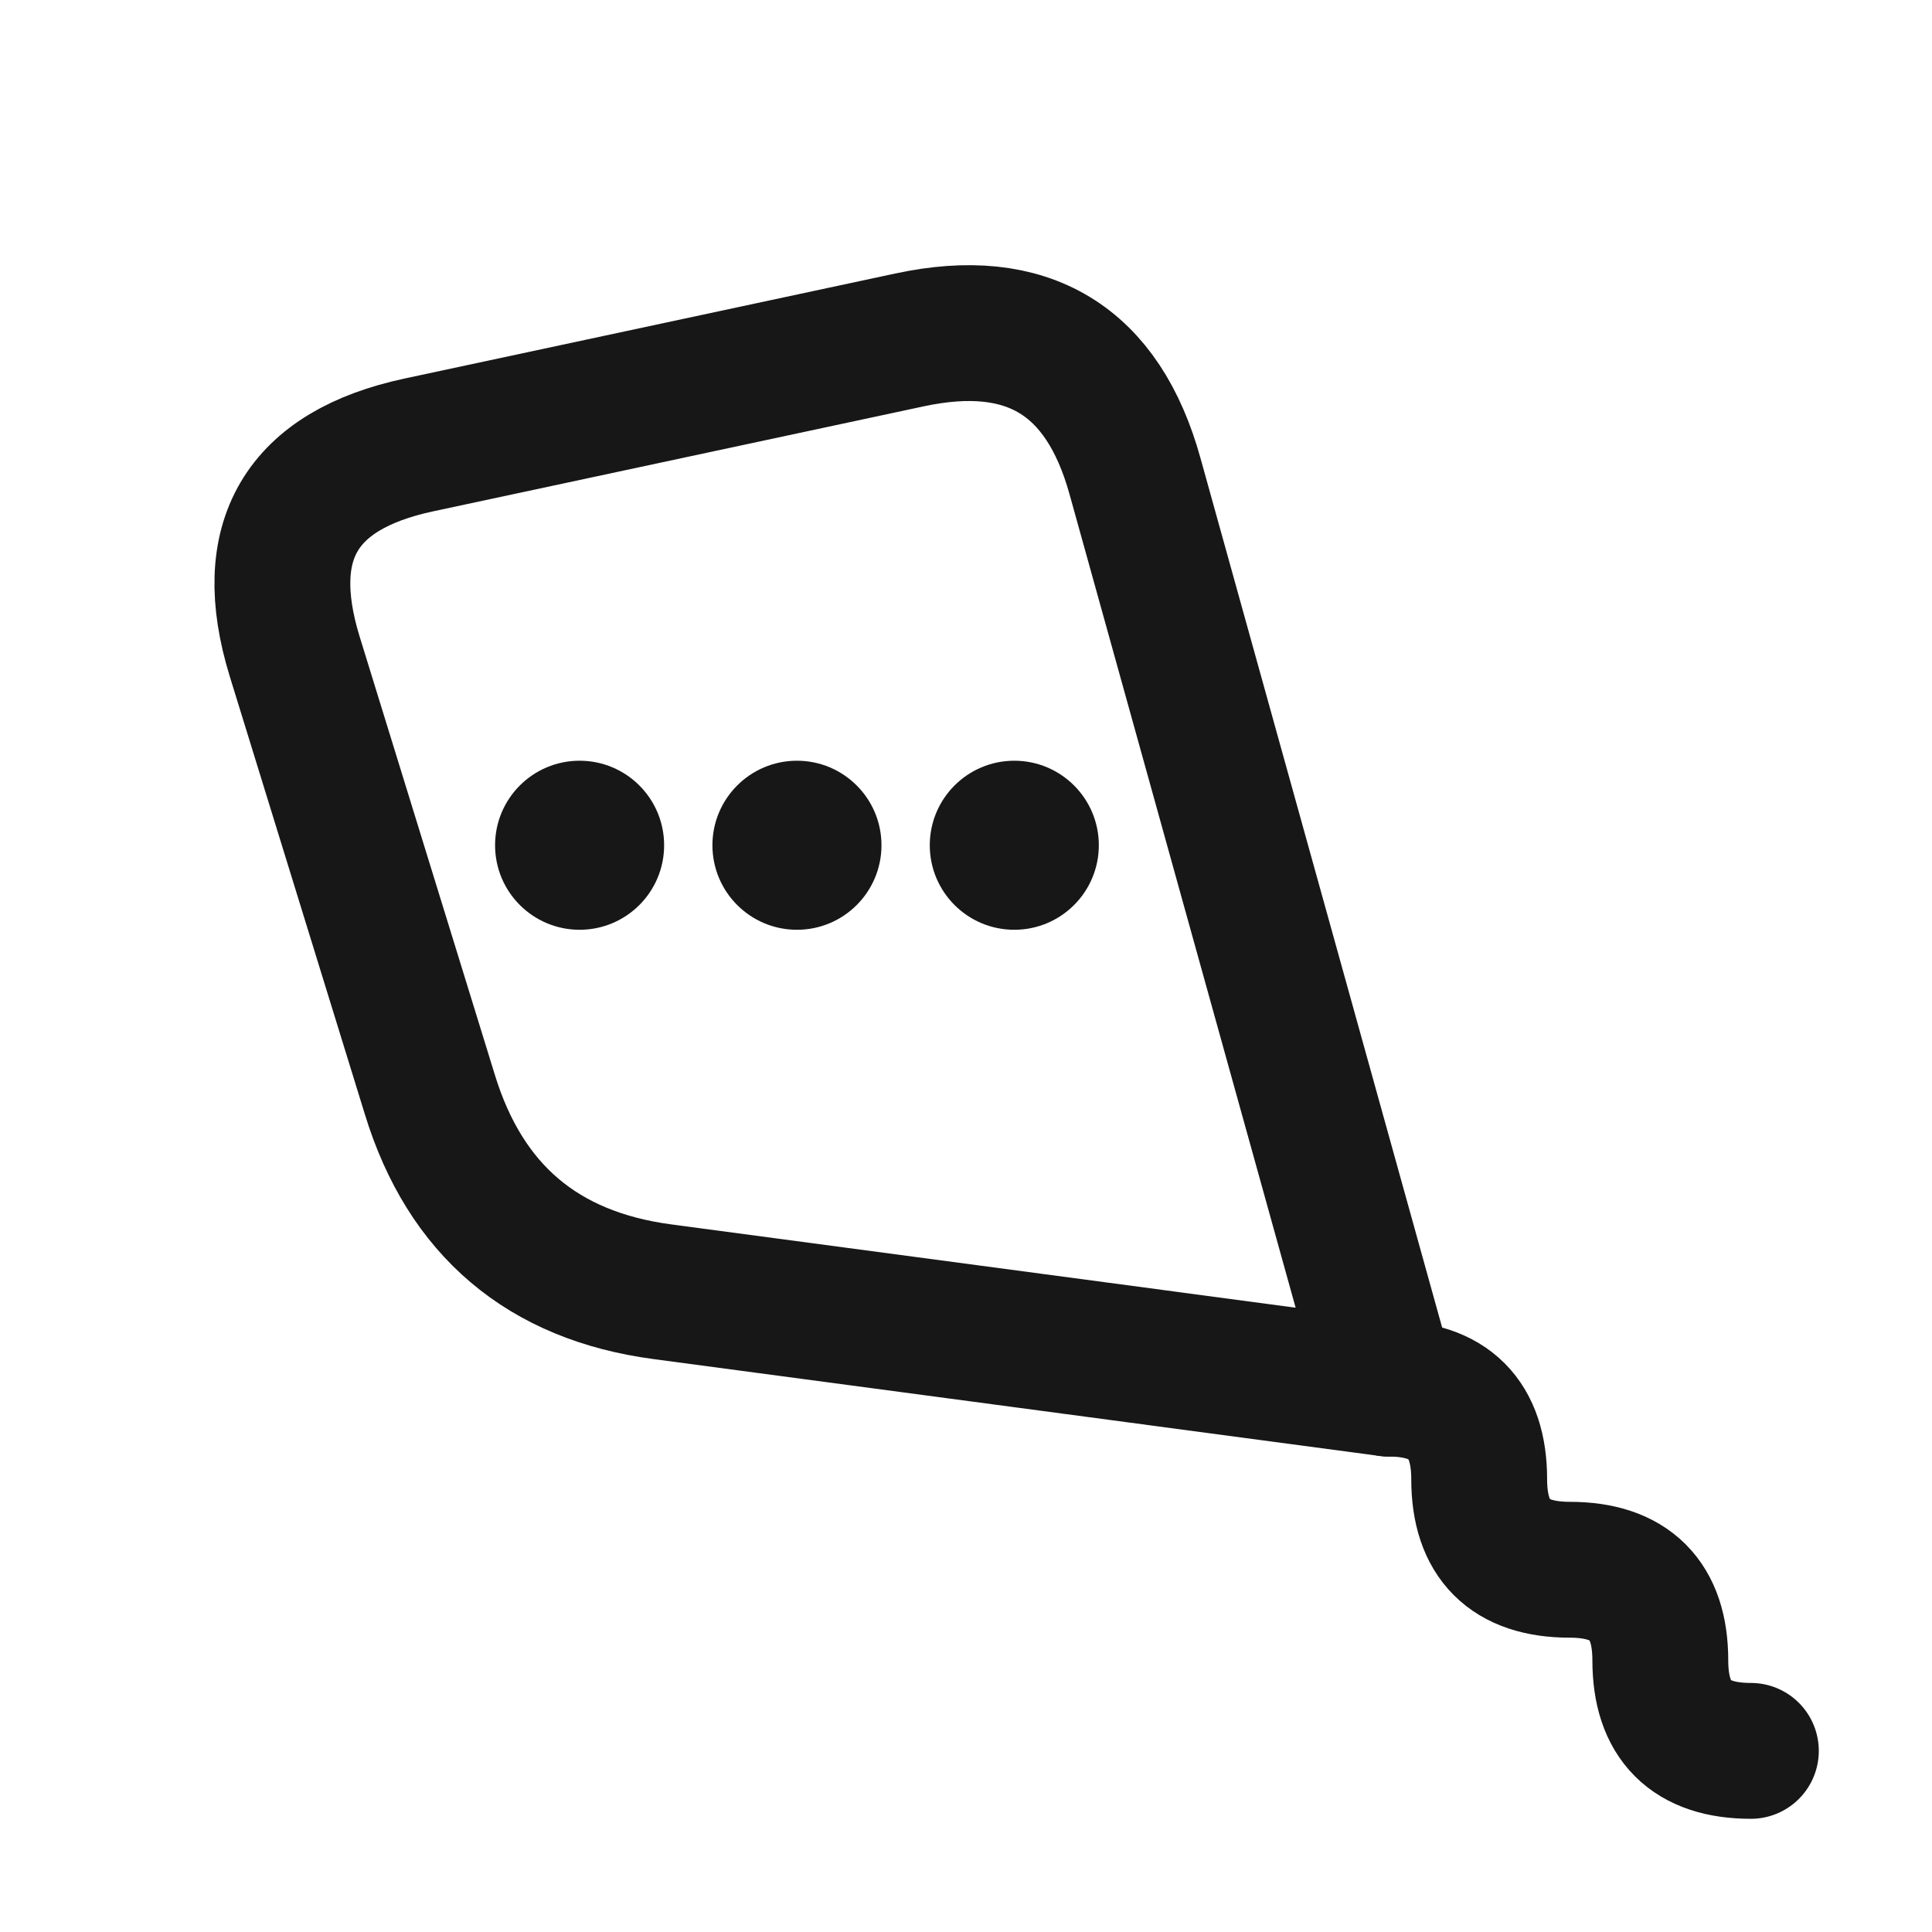
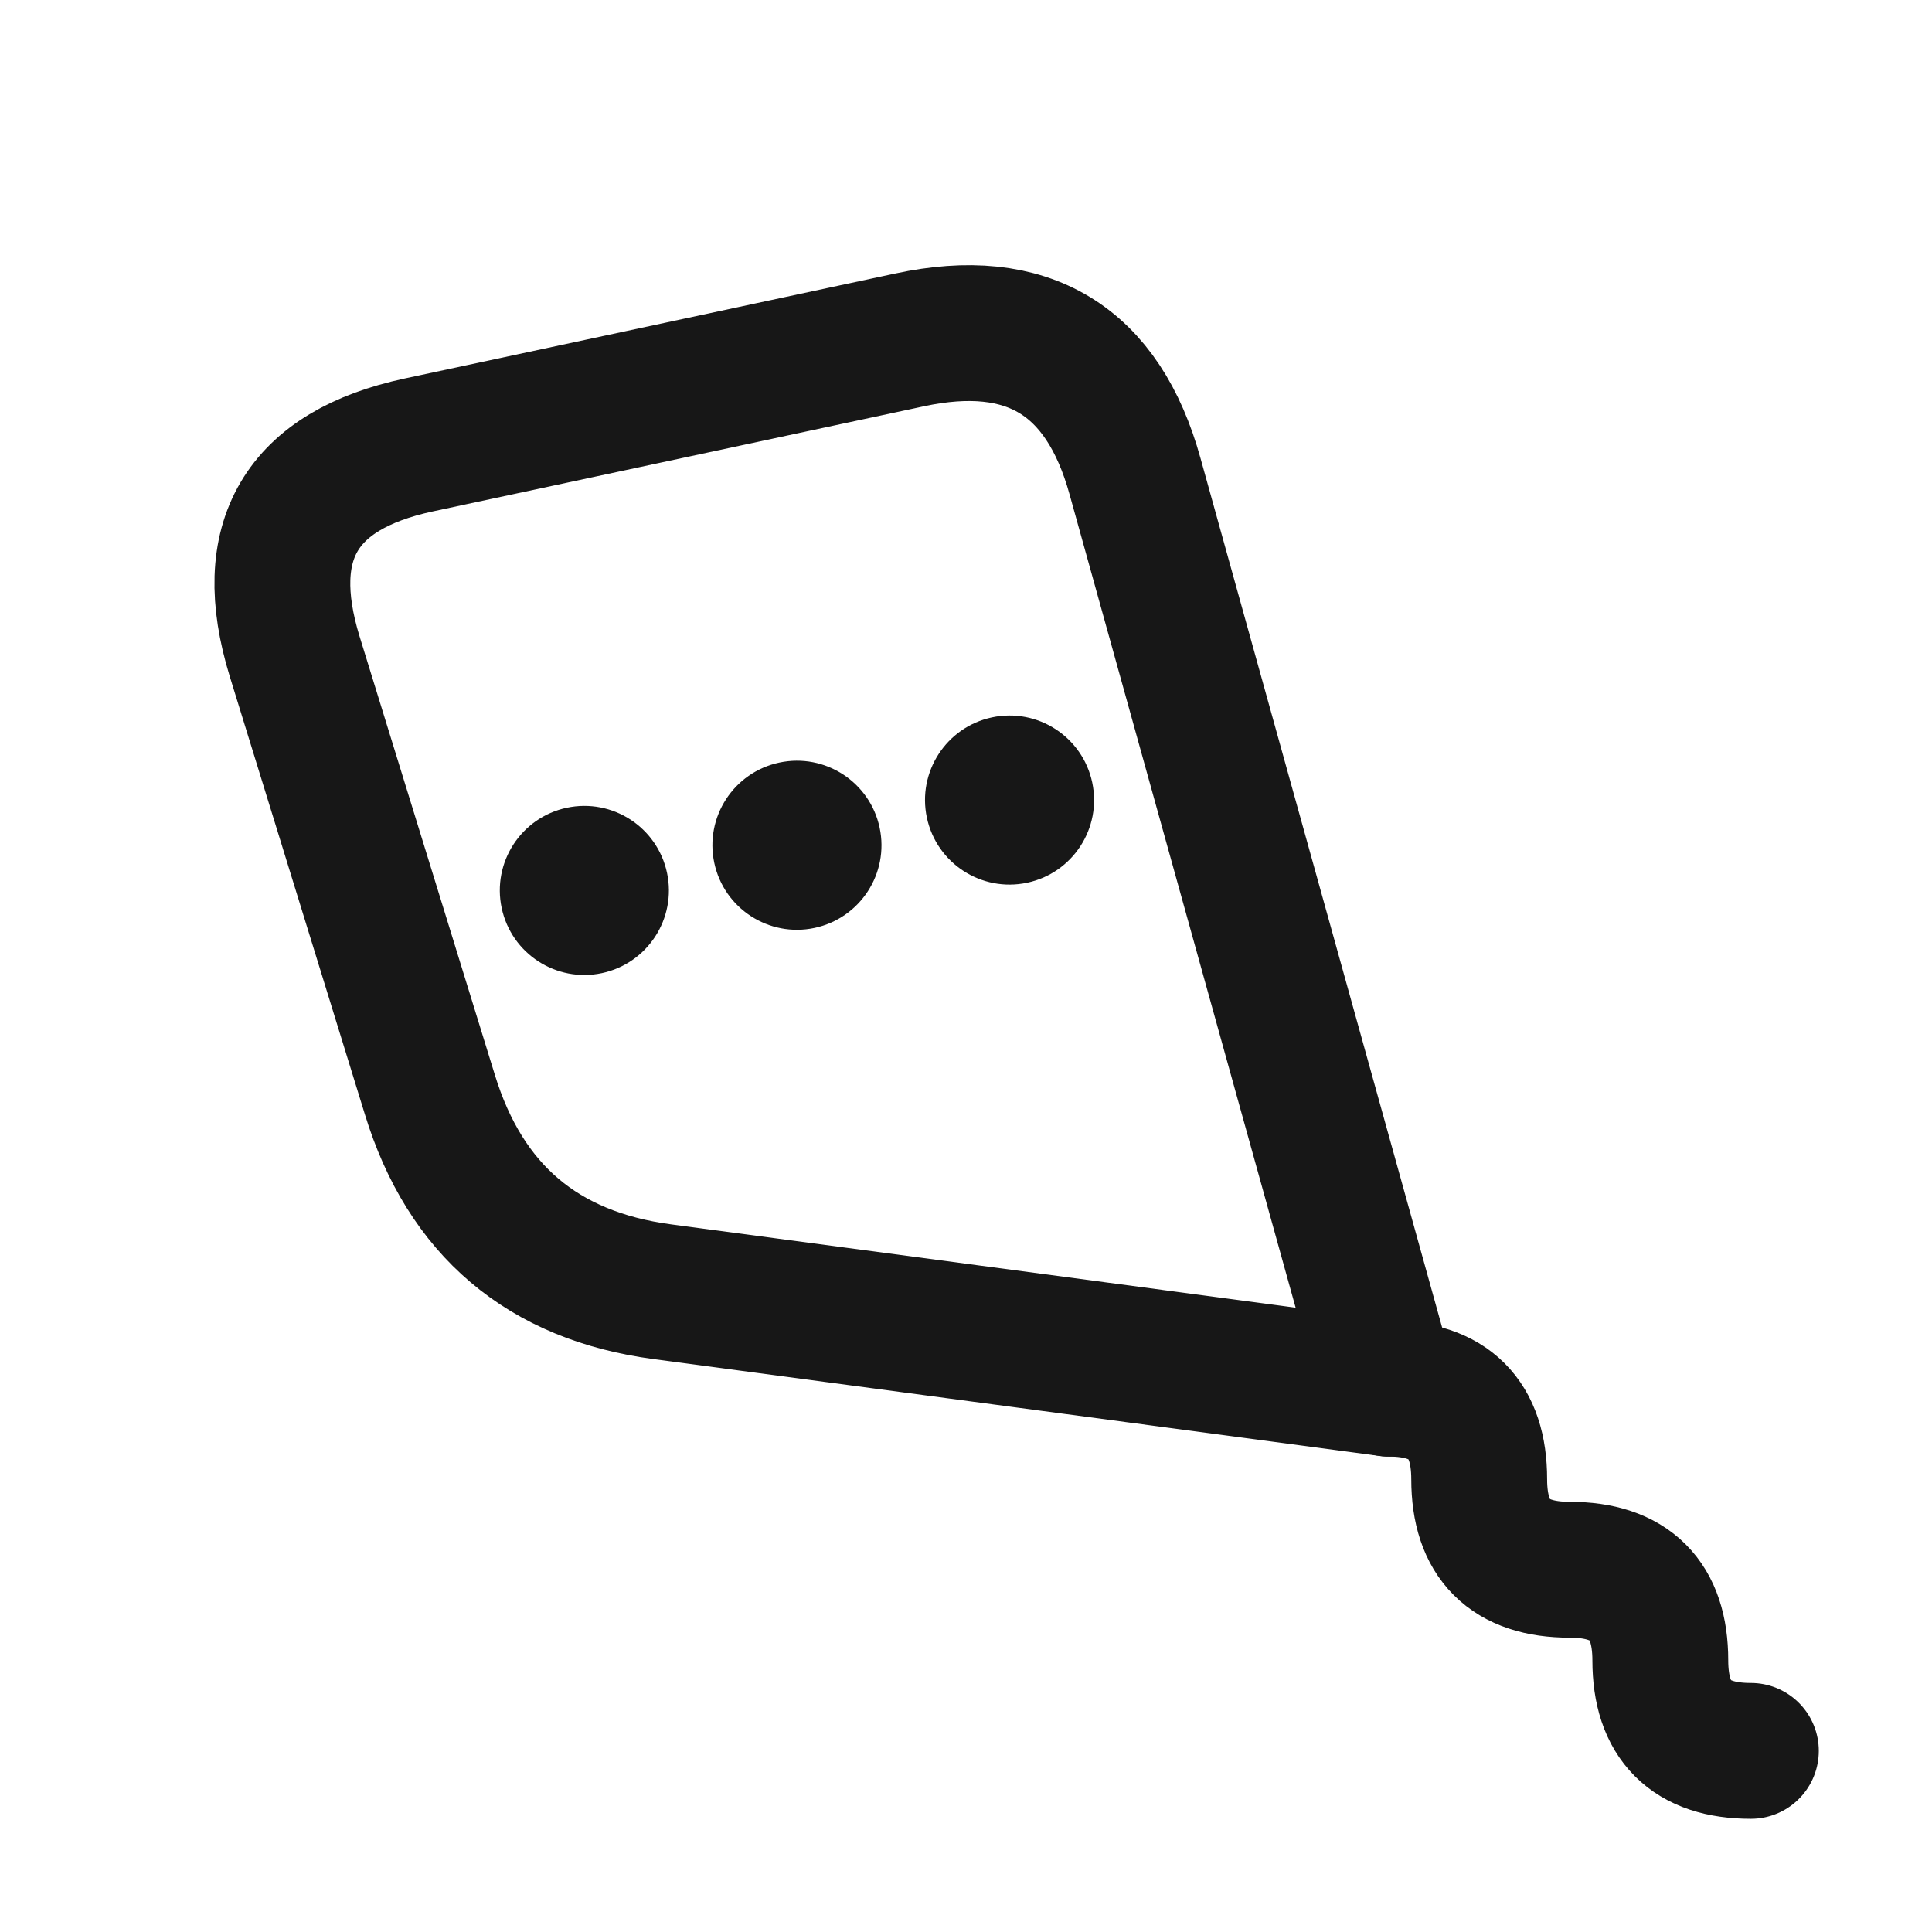
<svg xmlns="http://www.w3.org/2000/svg" viewBox="0 0 64 64" fill="#171717" stroke="#171717" stroke-width="4.5" stroke-linecap="round" stroke-linejoin="round">
  <style>@media (prefers-color-scheme: dark) { svg { fill: #f5f5f5; stroke: #f5f5f5 } }</style>
  <path fill="none" d="M13.87 14.74 30.13 11.26Q36 10 37.6 15.78L46 46 21.94 42.79Q16 42 14.24 36.26L9.76 21.74Q8 16 13.87 14.74Z" />
  <path fill="none" d="M46 46q3 0 3 3t3 3 3 3 3 3" />
-   <g stroke="none">
+   <g stroke="none" transform="rotate(-12 26.4 28)">
    <circle cx="19.2" cy="28" r="2.8" />
    <circle cx="26.4" cy="28" r="2.8" />
    <circle cx="33.6" cy="28" r="2.8" />
  </g>
</svg>
